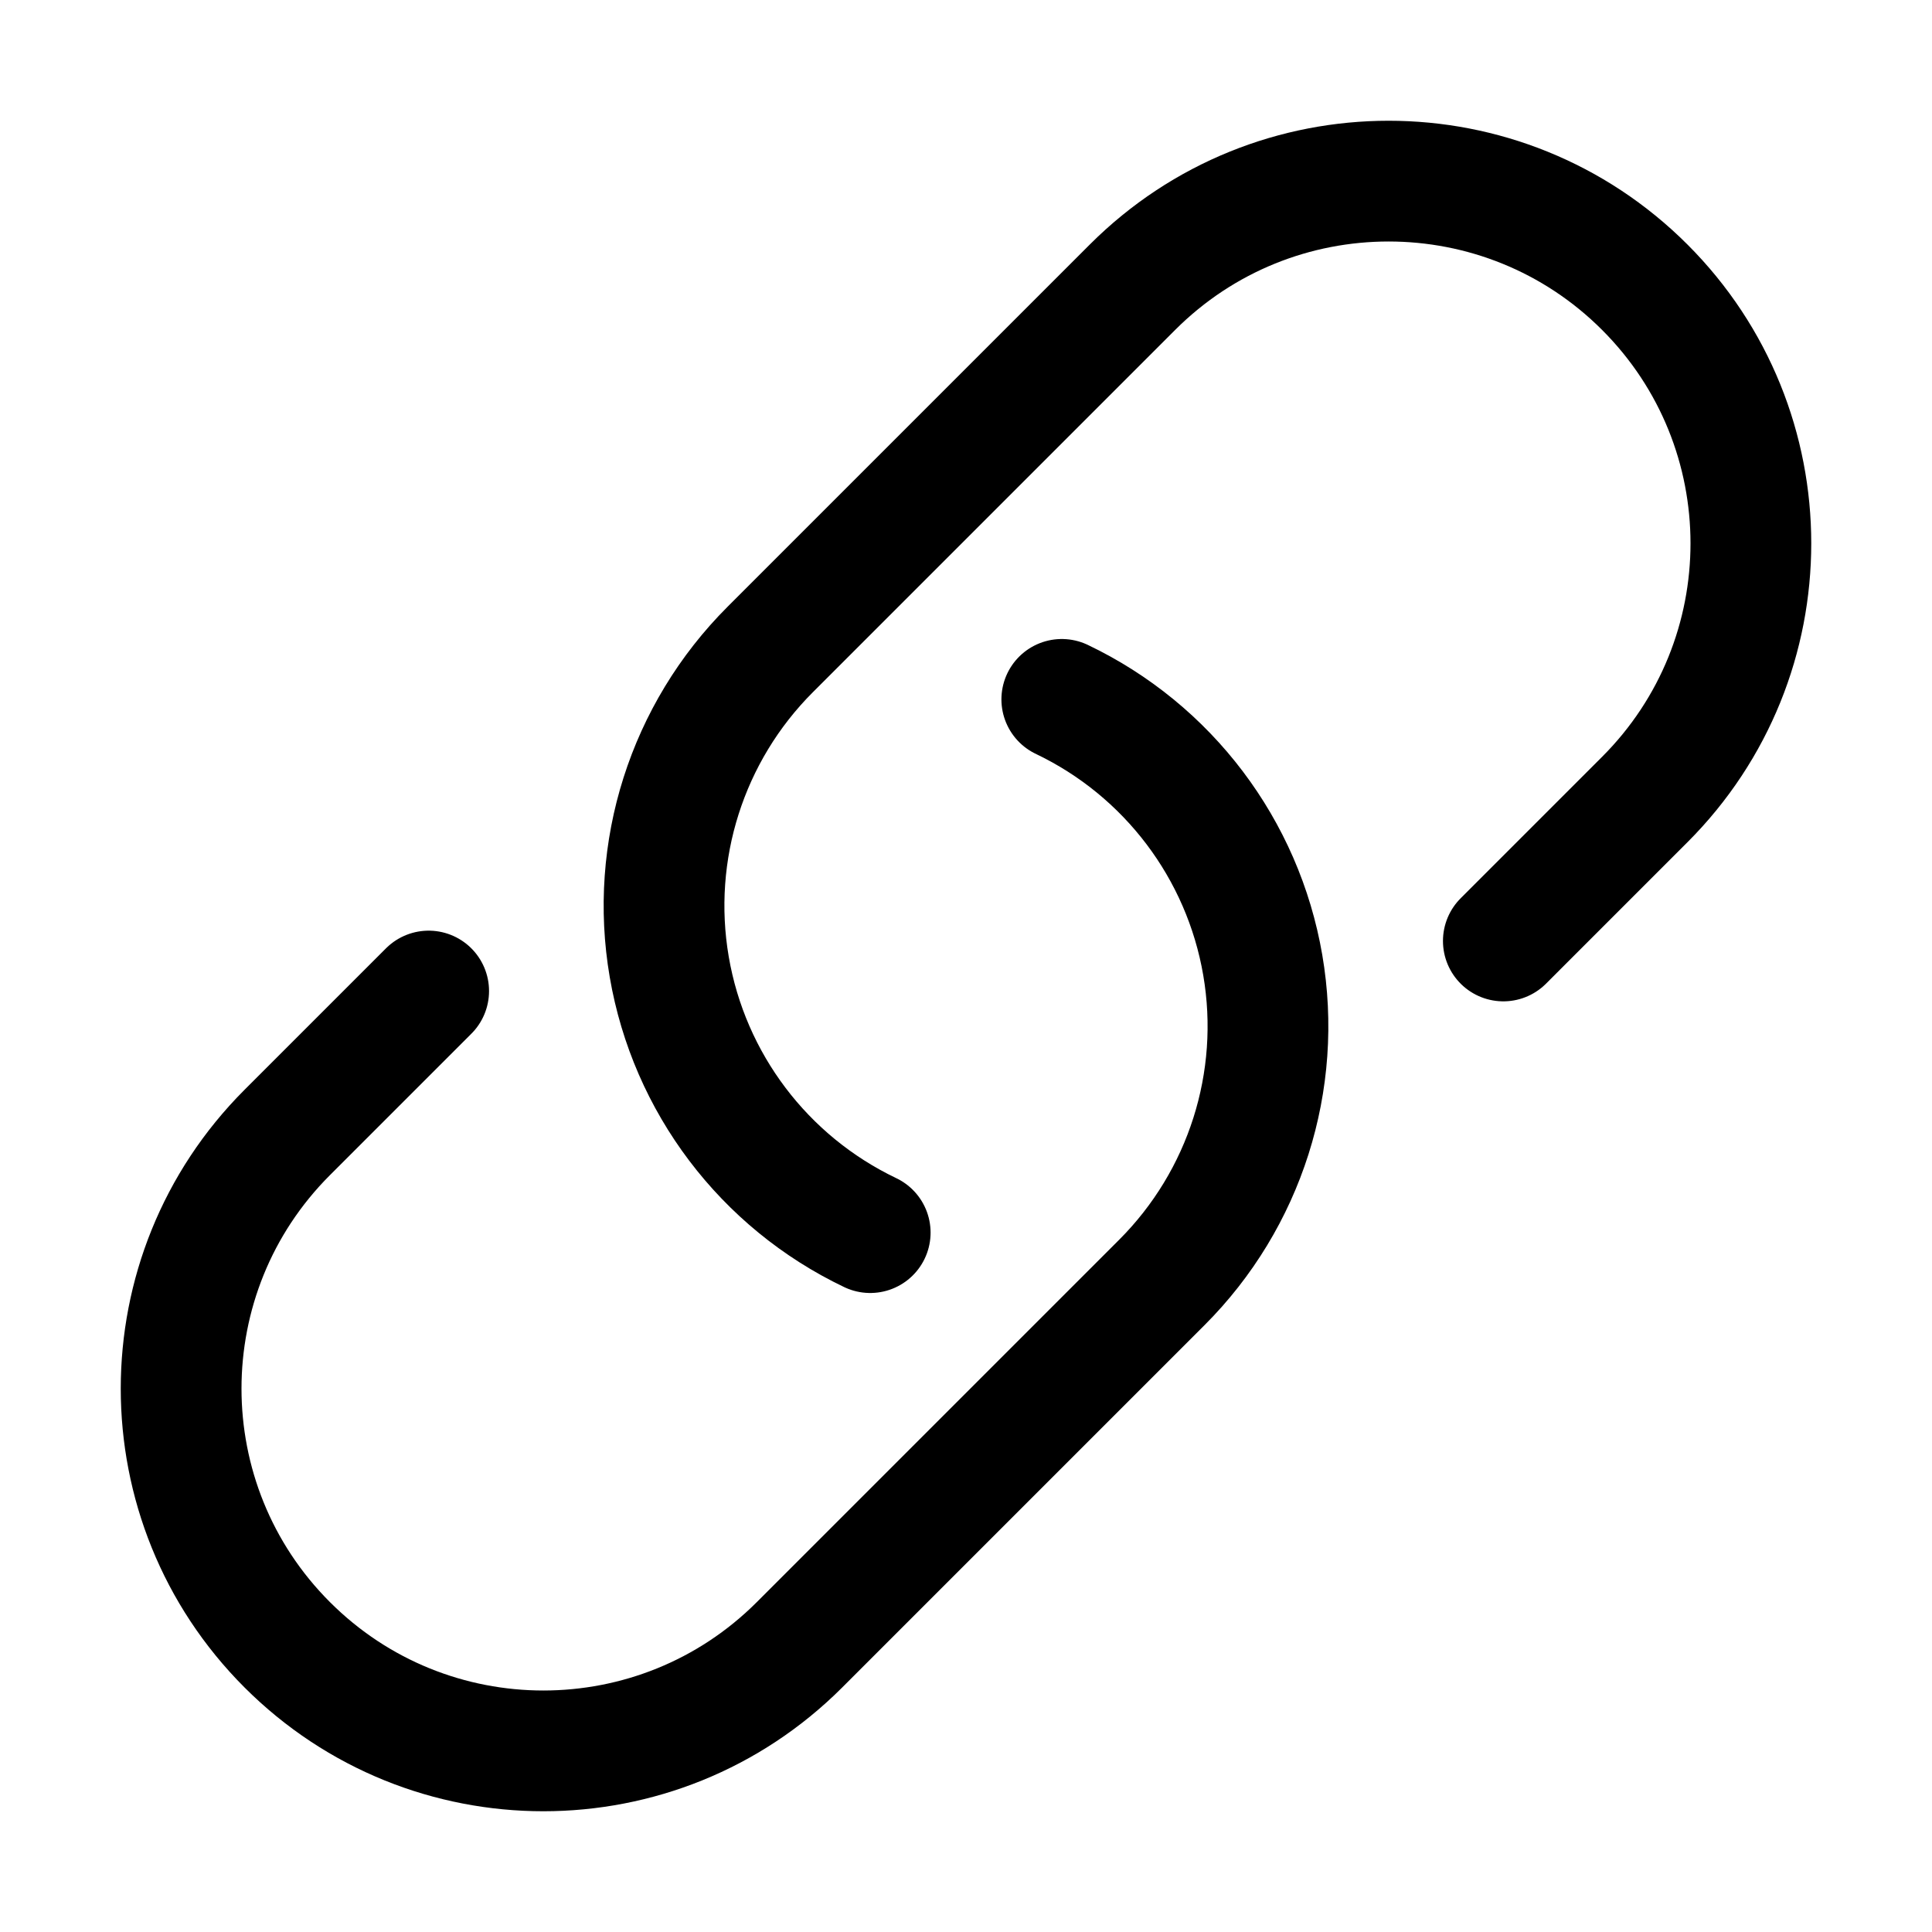
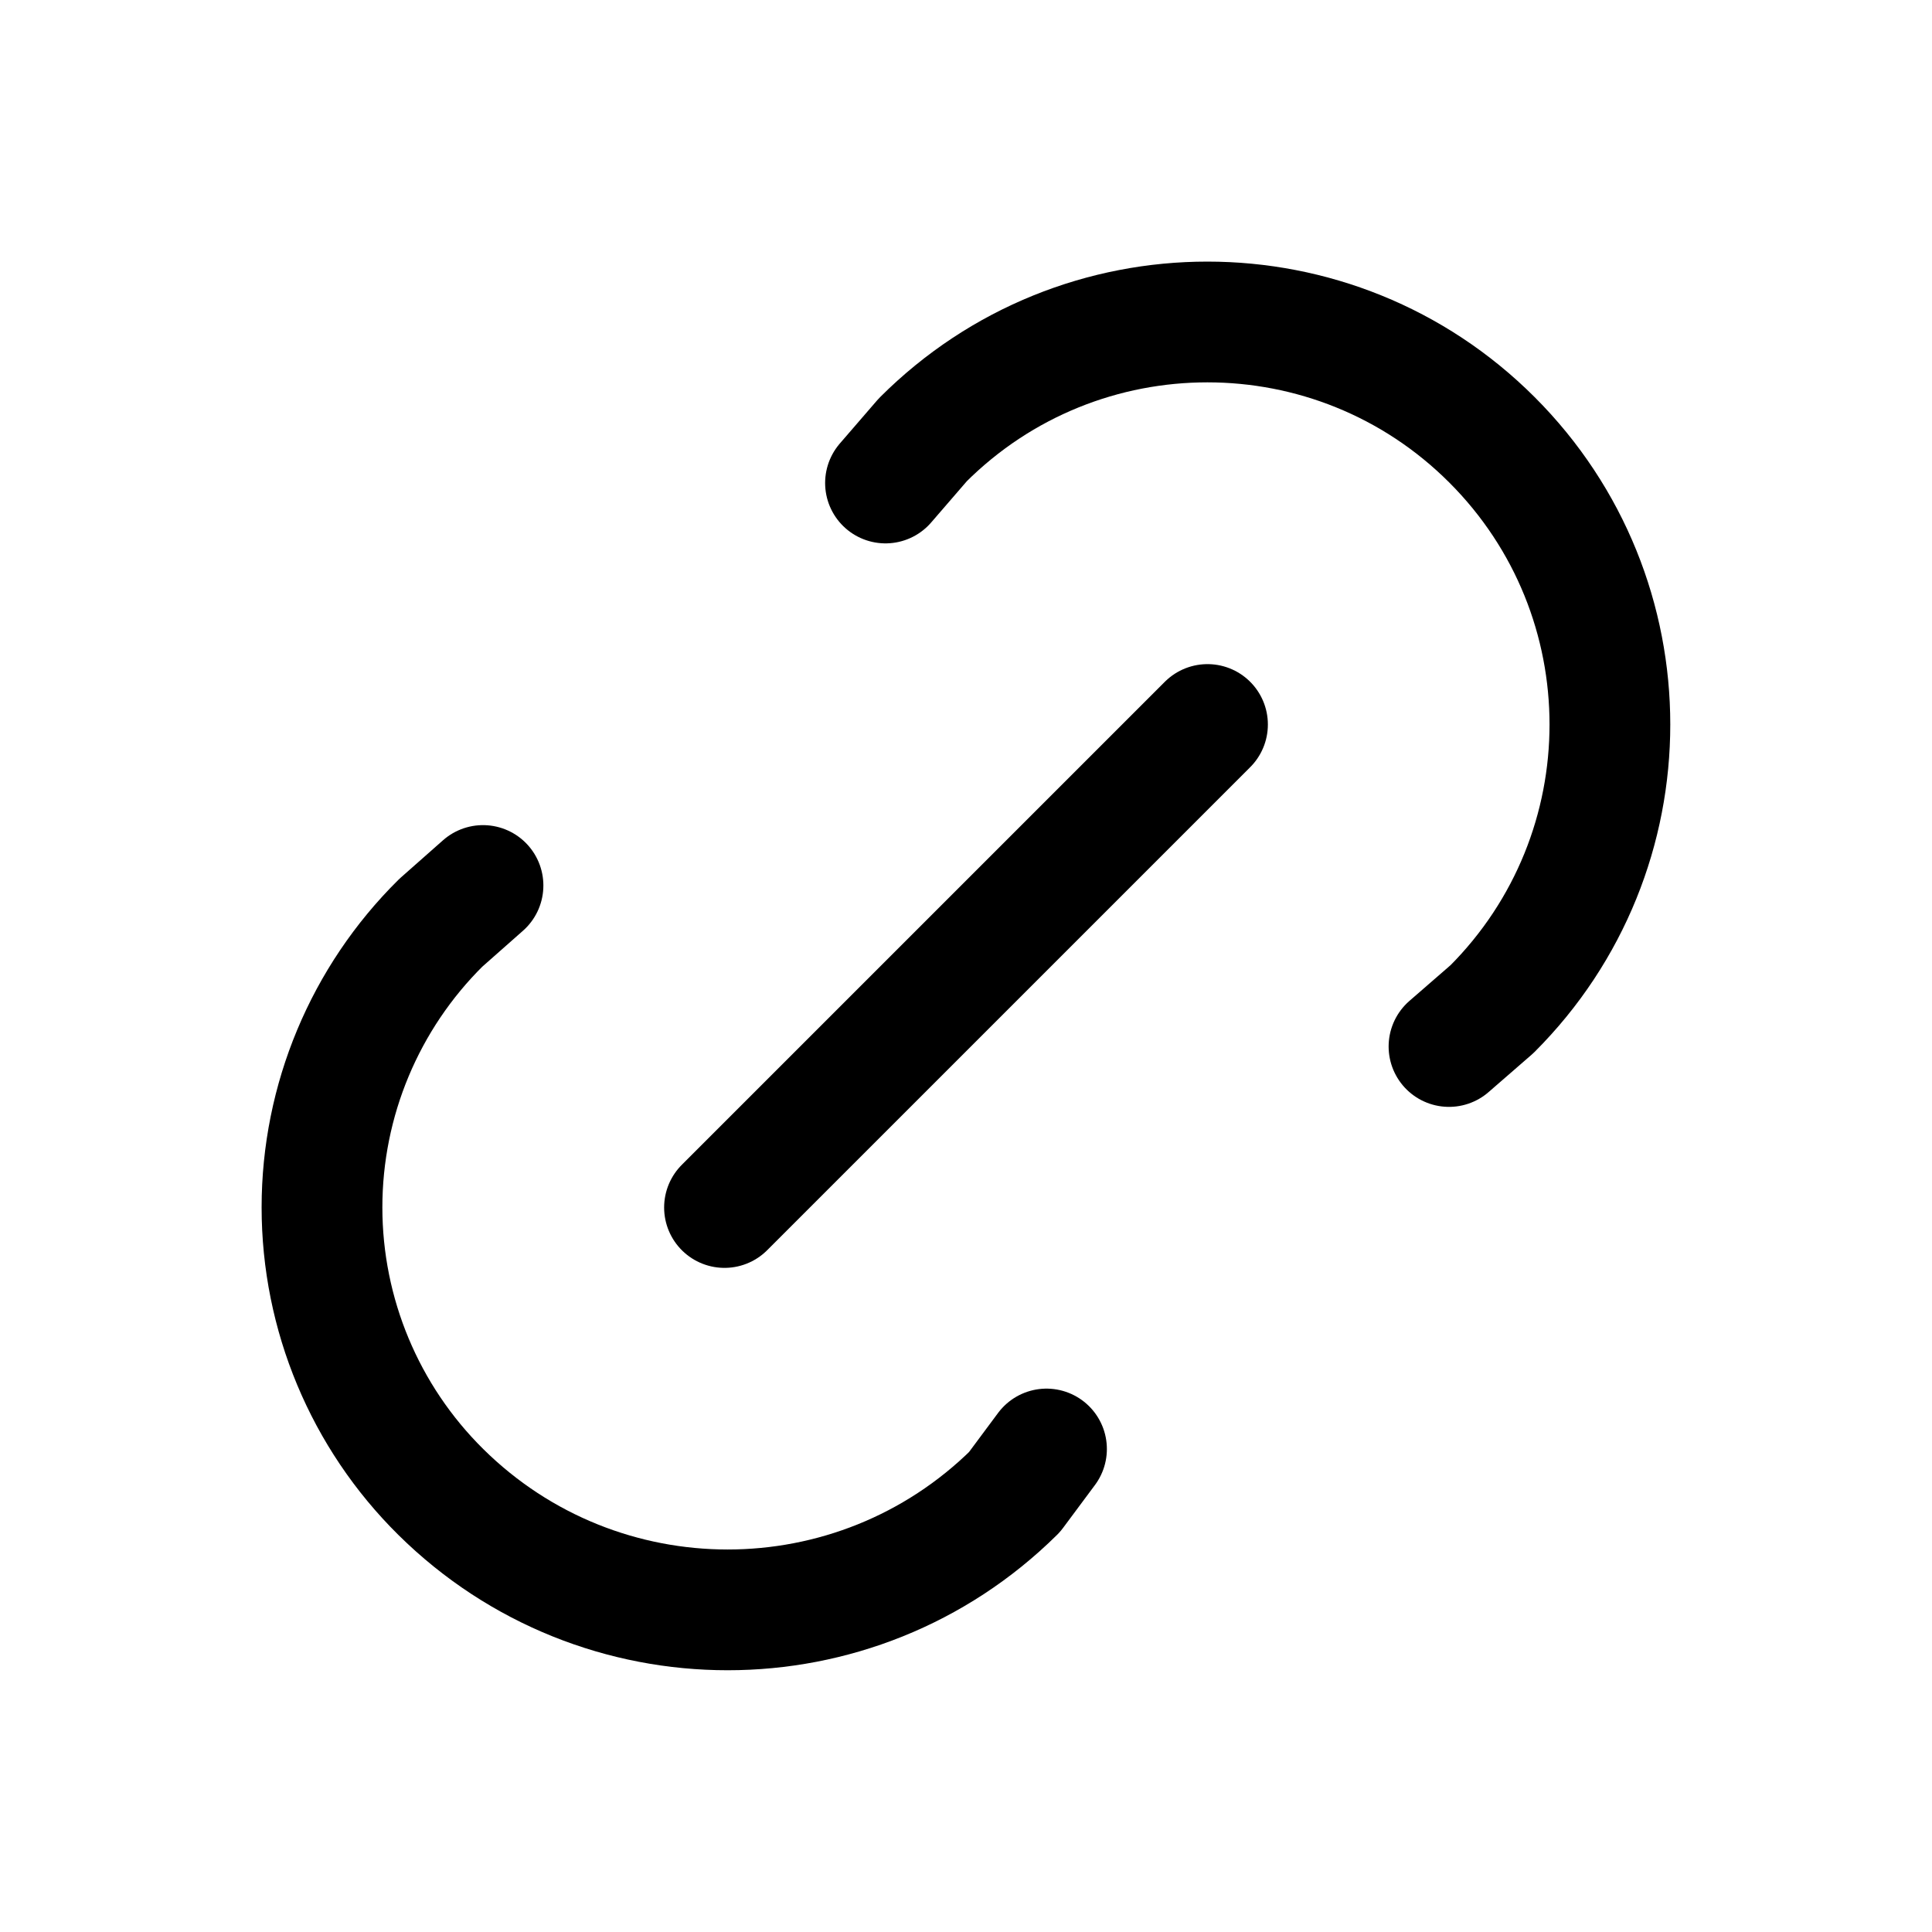
- <svg xmlns="http://www.w3.org/2000/svg" fill="none" viewBox="0 0 24 24" stroke-width="1.5" stroke="currentColor">
-   <path stroke-linecap="round" stroke-linejoin="round" d="M13.19 8.688a4.5 4.5 0 0 1 1.242 7.244l-4.5 4.5a4.5 4.5 0 0 1-6.364-6.364l1.757-1.757m13.35-.622 1.757-1.757a4.5 4.5 0 0 0-6.364-6.364l-4.5 4.5a4.5 4.5 0 0 0 1.242 7.244" />
+ <svg xmlns="http://www.w3.org/2000/svg" viewBox="0 0 24 24" fill="none" stroke="currentColor" stroke-width="1.5" stroke-linecap="round" stroke-linejoin="round" class="icon icon-tabler icons-tabler-outline icon-tabler-link">
+   <path stroke="none" d="M0 0h24v24H0z" fill="none" />
+   <path d="M9 15l6 -6" />
+   <path d="M11 6l.463 -.536a5 5 0 0 1 7.071 7.072l-.534 .464" />
+   <path d="M13 18l-.397 .534a5.068 5.068 0 0 1 -7.127 0a4.972 4.972 0 0 1 0 -7.071l.524 -.463" />
</svg>
